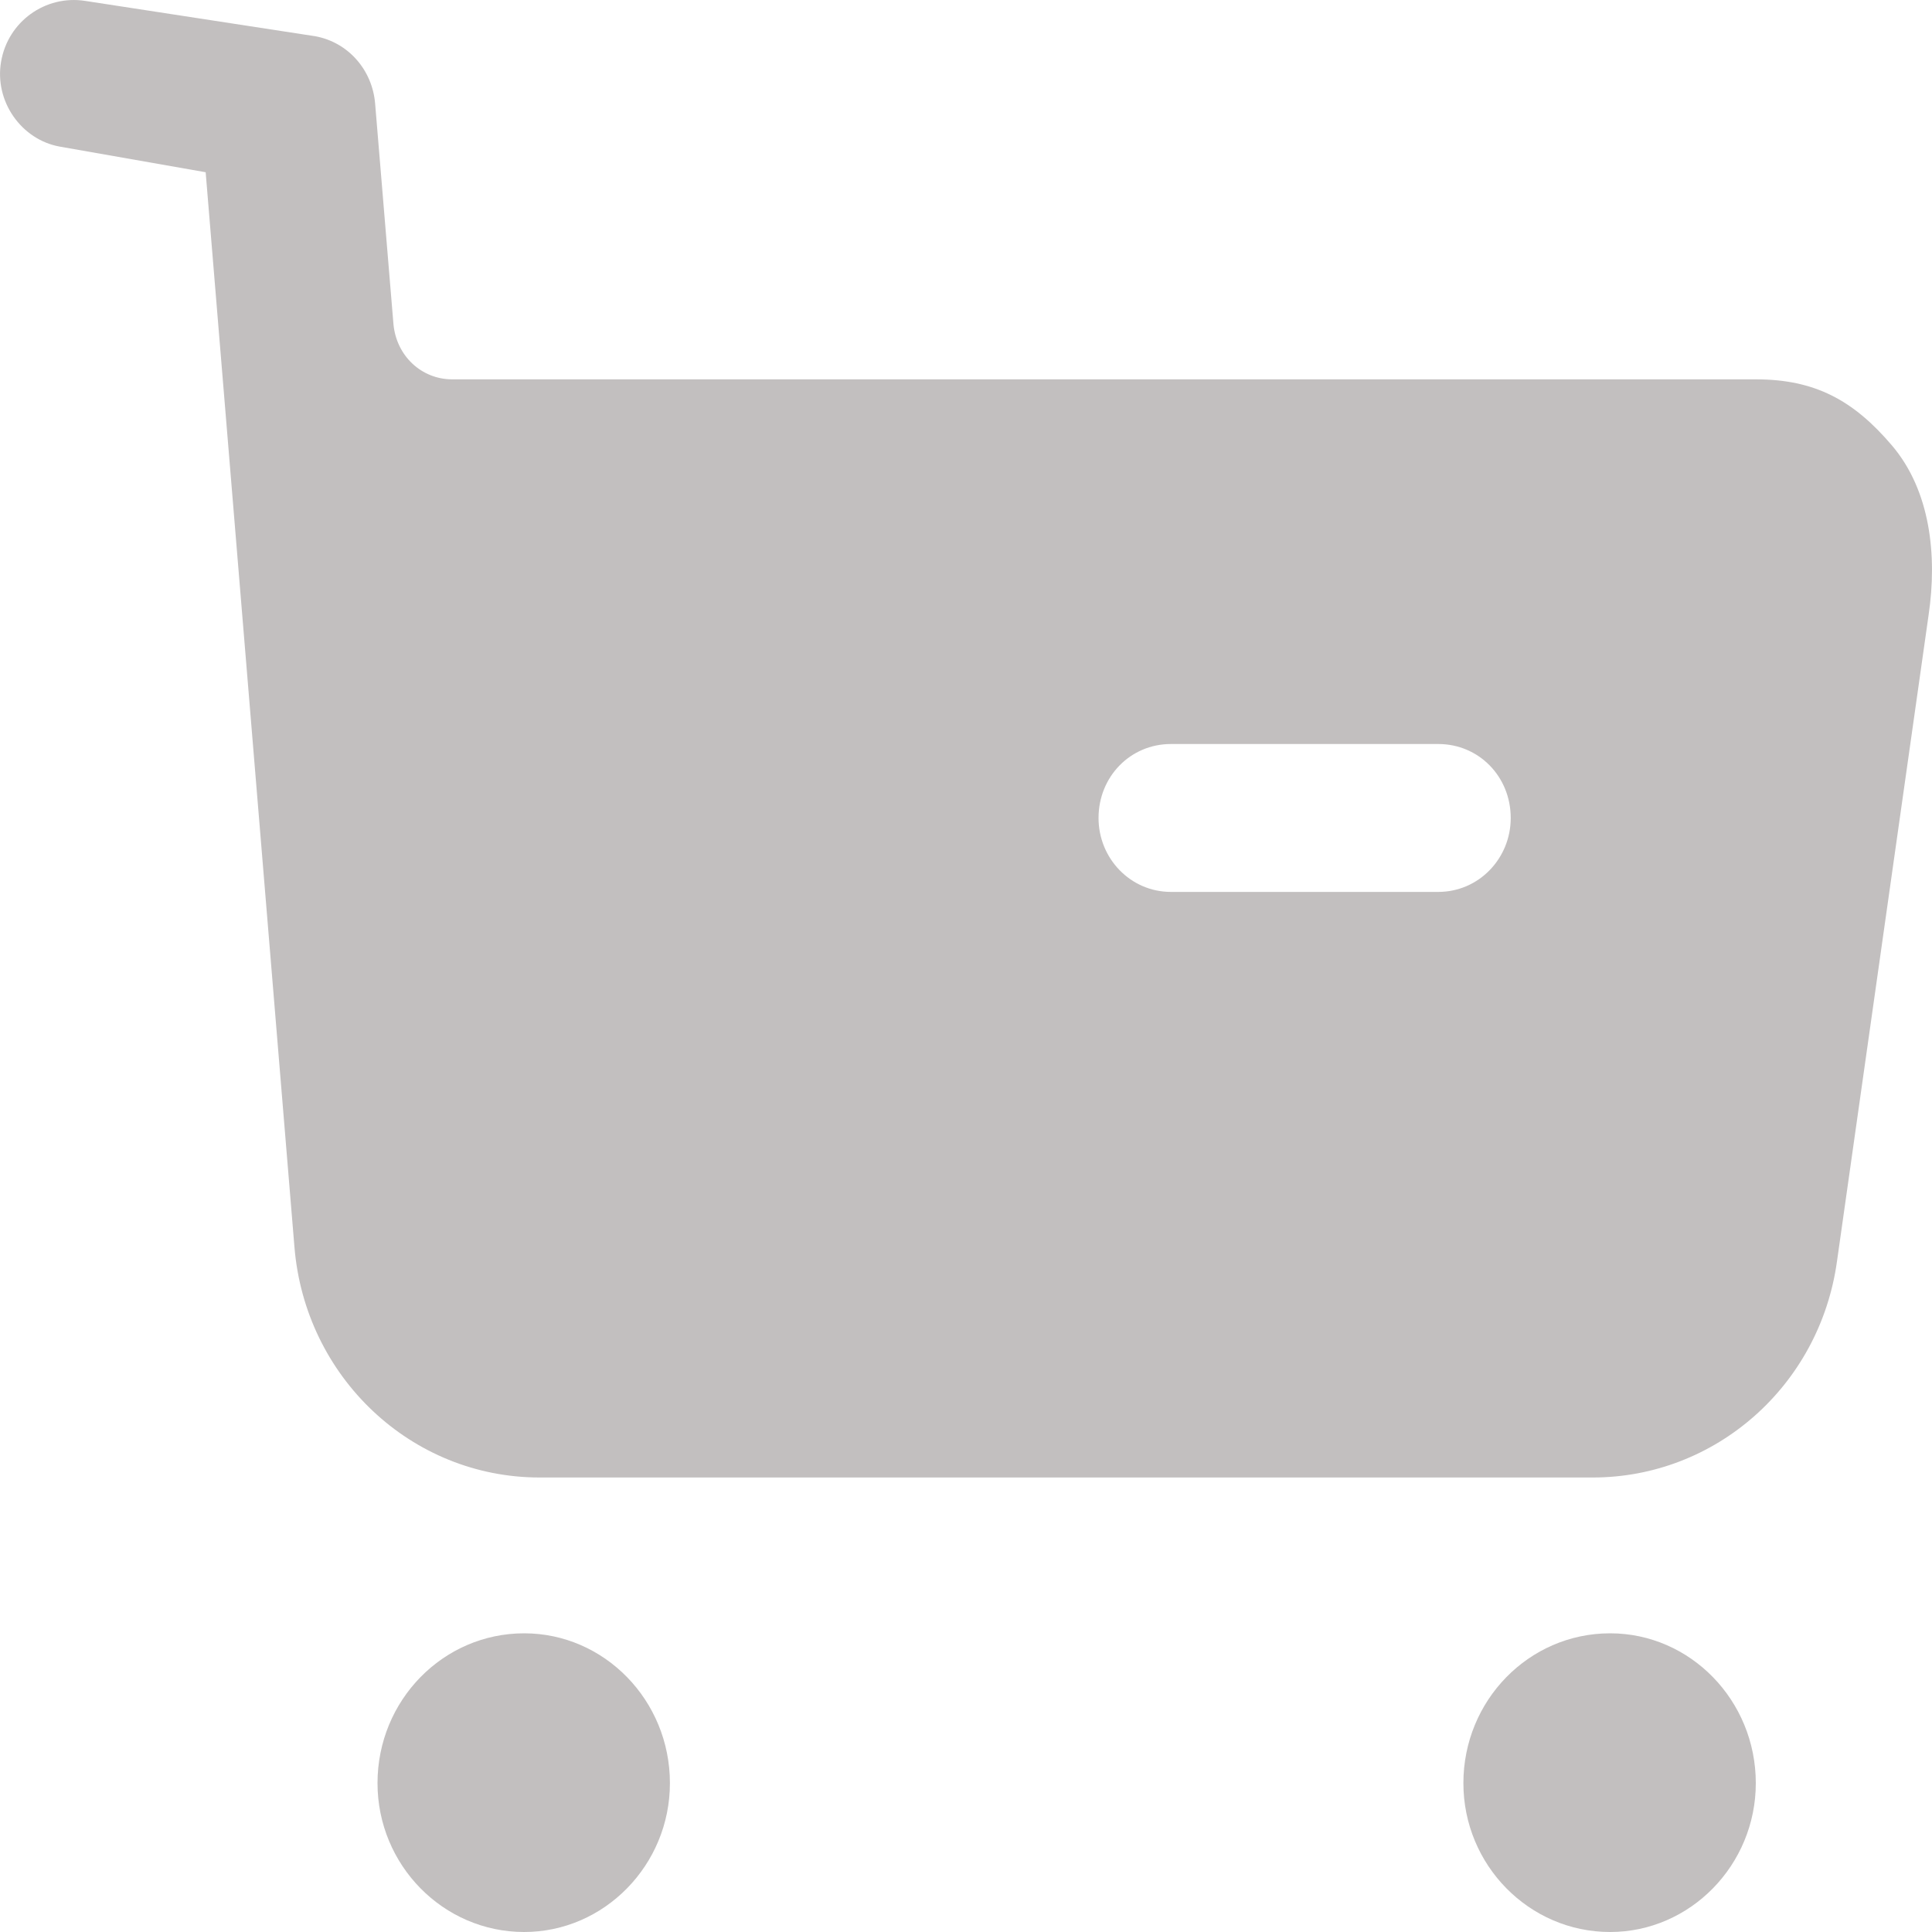
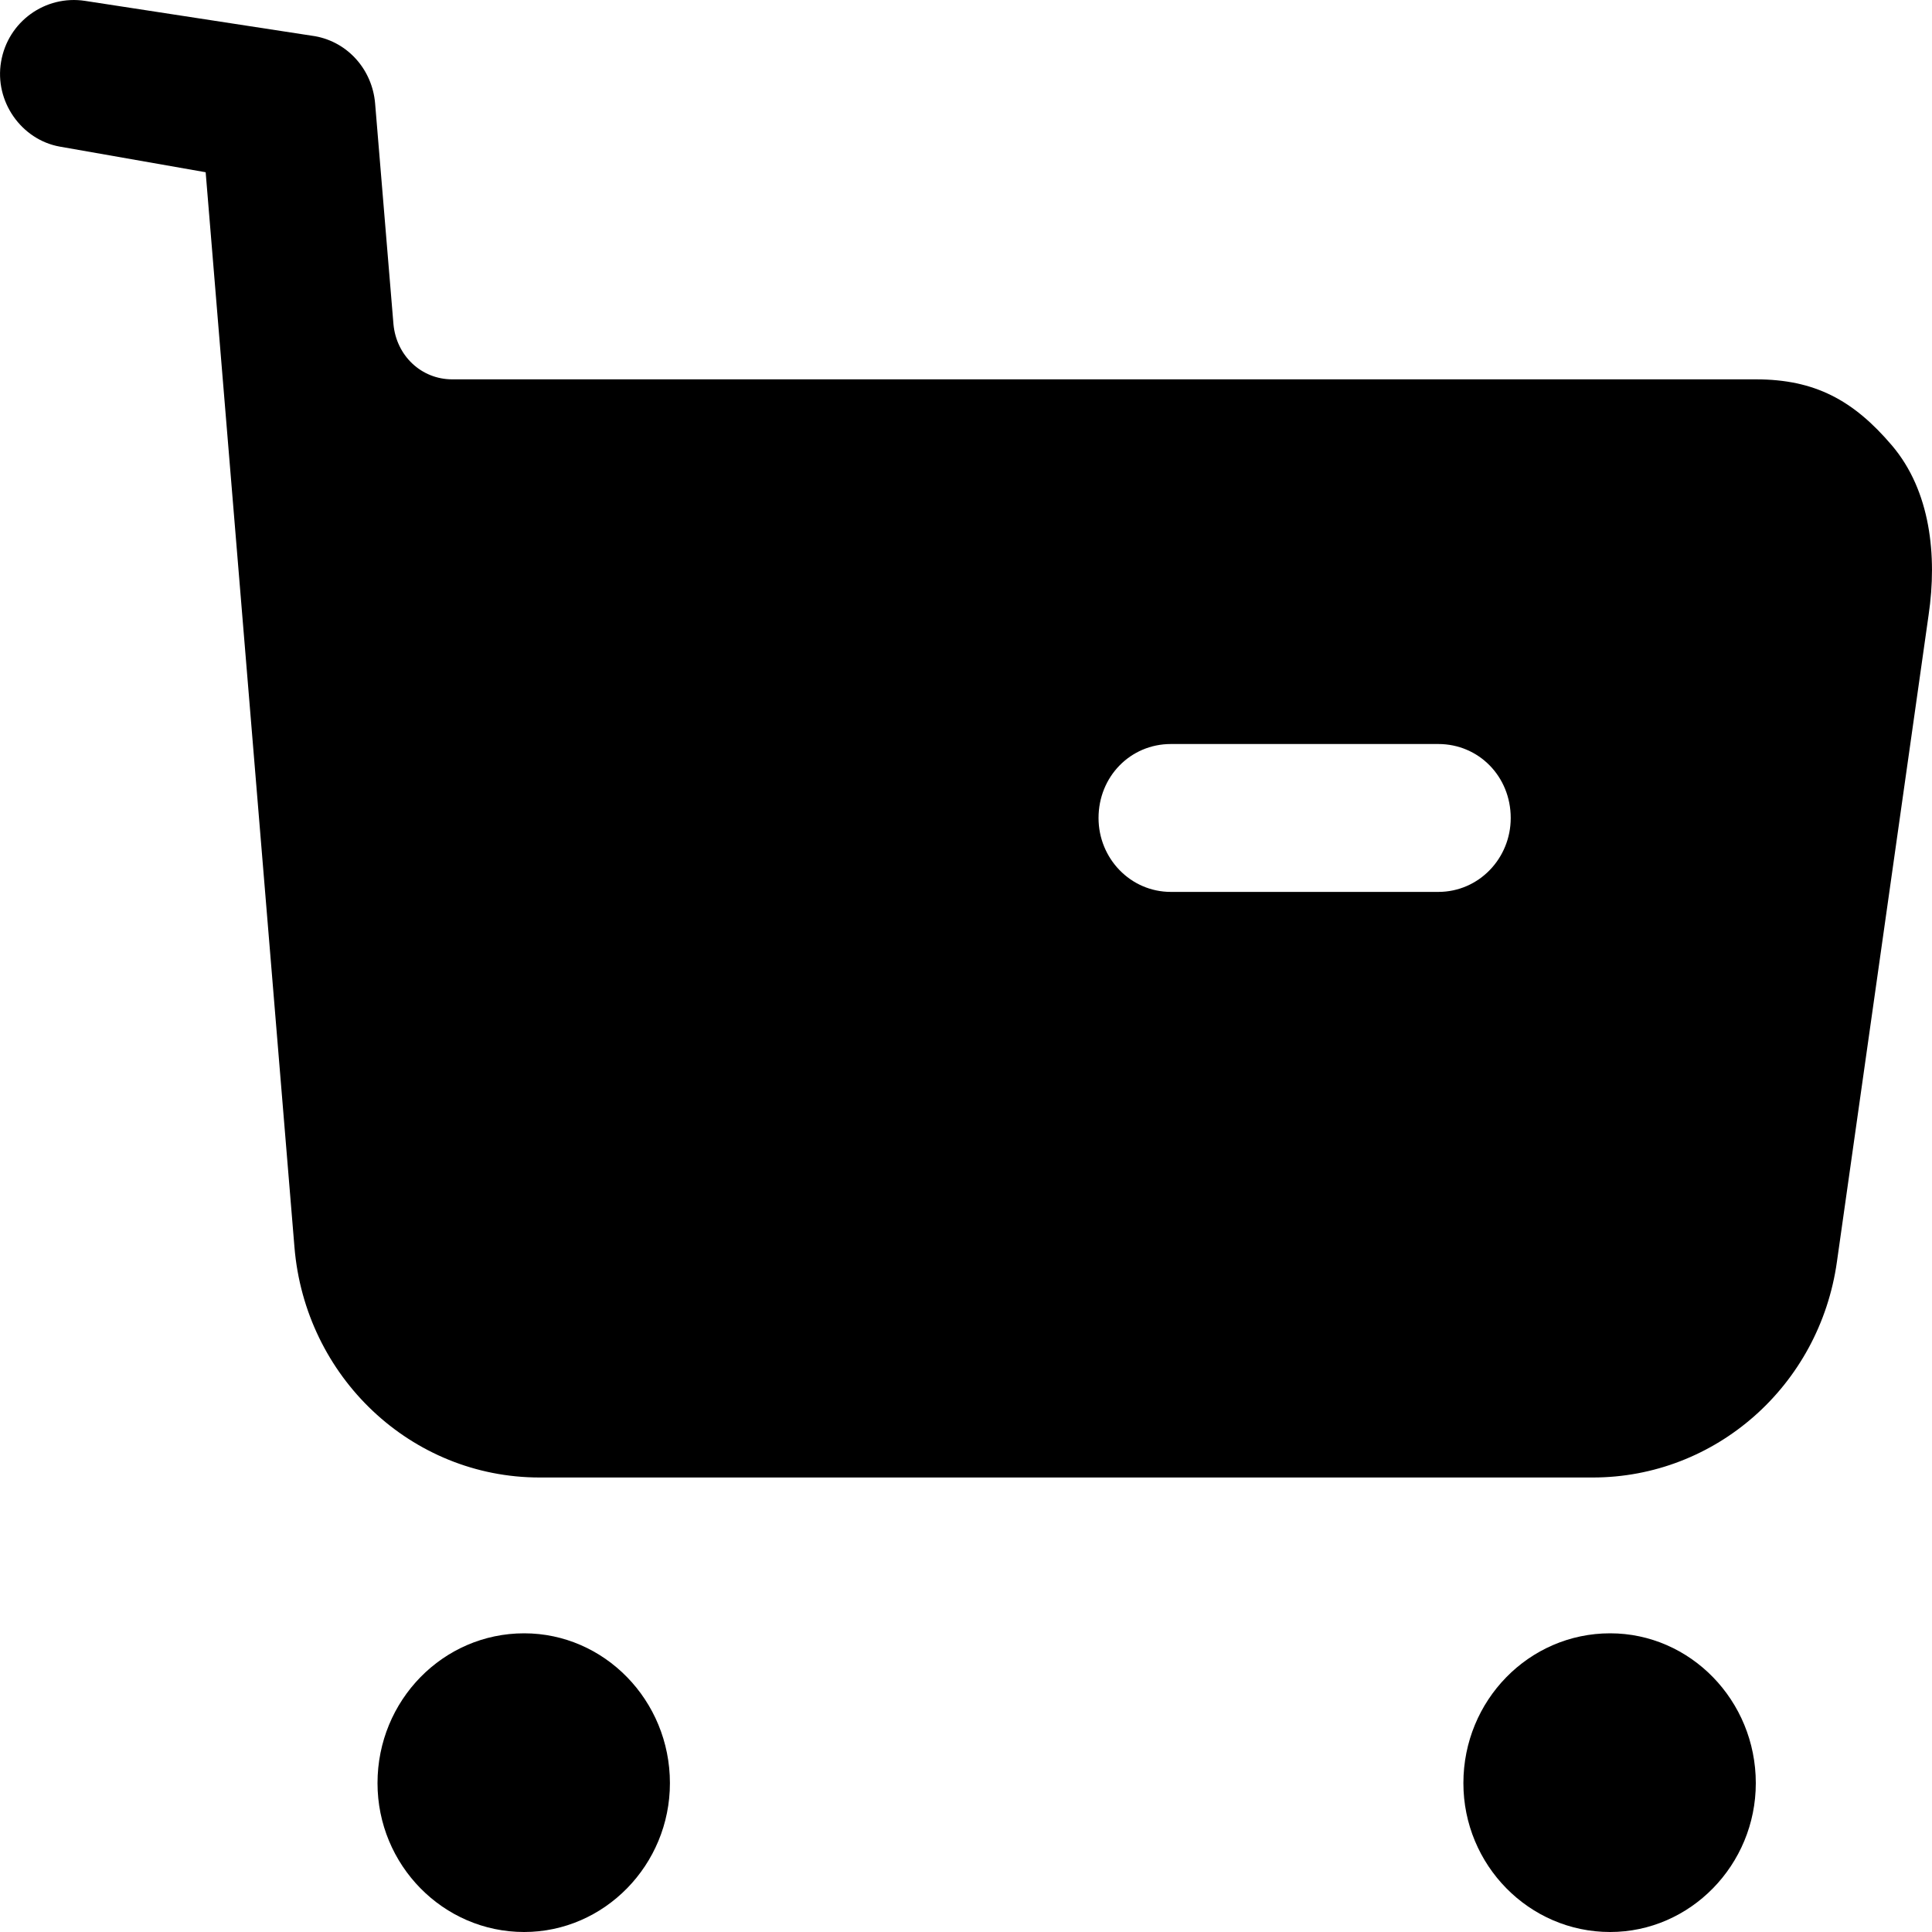
<svg xmlns="http://www.w3.org/2000/svg" width="20" height="20" viewBox="0 0 20 20" fill="none">
-   <path fill-rule="evenodd" clip-rule="evenodd" d="M12.121 9.233H14.889C15.309 9.233 15.639 8.886 15.639 8.468C15.639 8.039 15.309 7.702 14.889 7.702H12.121C11.702 7.702 11.372 8.039 11.372 8.468C11.372 8.886 11.702 9.233 12.121 9.233ZM18.177 3.927C18.786 3.927 19.186 4.142 19.585 4.611C19.985 5.081 20.055 5.754 19.965 6.365L19.016 13.06C18.836 14.347 17.757 15.295 16.488 15.295H5.586C4.257 15.295 3.158 14.255 3.048 12.908L2.129 1.783L0.62 1.518C0.221 1.447 -0.059 1.049 0.011 0.64C0.081 0.223 0.47 -0.054 0.88 0.009L3.263 0.375C3.603 0.437 3.853 0.722 3.883 1.069L4.073 3.355C4.103 3.683 4.362 3.927 4.682 3.927H18.177ZM5.426 16.908C4.587 16.908 3.908 17.602 3.908 18.459C3.908 19.306 4.587 20 5.426 20C6.256 20 6.935 19.306 6.935 18.459C6.935 17.602 6.256 16.908 5.426 16.908ZM16.668 16.908C15.828 16.908 15.149 17.602 15.149 18.459C15.149 19.306 15.828 20 16.668 20C17.497 20 18.176 19.306 18.176 18.459C18.176 17.602 17.497 16.908 16.668 16.908Z" fill="#C2BFBF" />
+   <path fill-rule="evenodd" clip-rule="evenodd" d="M12.121 9.233H14.889C15.309 9.233 15.639 8.886 15.639 8.468C15.639 8.039 15.309 7.702 14.889 7.702H12.121C11.702 7.702 11.372 8.039 11.372 8.468C11.372 8.886 11.702 9.233 12.121 9.233ZM18.177 3.927C18.786 3.927 19.186 4.142 19.585 4.611C19.985 5.081 20.055 5.754 19.965 6.365L19.016 13.06C18.836 14.347 17.757 15.295 16.488 15.295H5.586C4.257 15.295 3.158 14.255 3.048 12.908L2.129 1.783L0.62 1.518C0.221 1.447 -0.059 1.049 0.011 0.64C0.081 0.223 0.47 -0.054 0.88 0.009L3.263 0.375C3.603 0.437 3.853 0.722 3.883 1.069L4.073 3.355C4.103 3.683 4.362 3.927 4.682 3.927H18.177ZM5.426 16.908C4.587 16.908 3.908 17.602 3.908 18.459C3.908 19.306 4.587 20 5.426 20C6.256 20 6.935 19.306 6.935 18.459C6.935 17.602 6.256 16.908 5.426 16.908ZM16.668 16.908C15.828 16.908 15.149 17.602 15.149 18.459C15.149 19.306 15.828 20 16.668 20C17.497 20 18.176 19.306 18.176 18.459C18.176 17.602 17.497 16.908 16.668 16.908Z" fill="currentColor" />
</svg>
